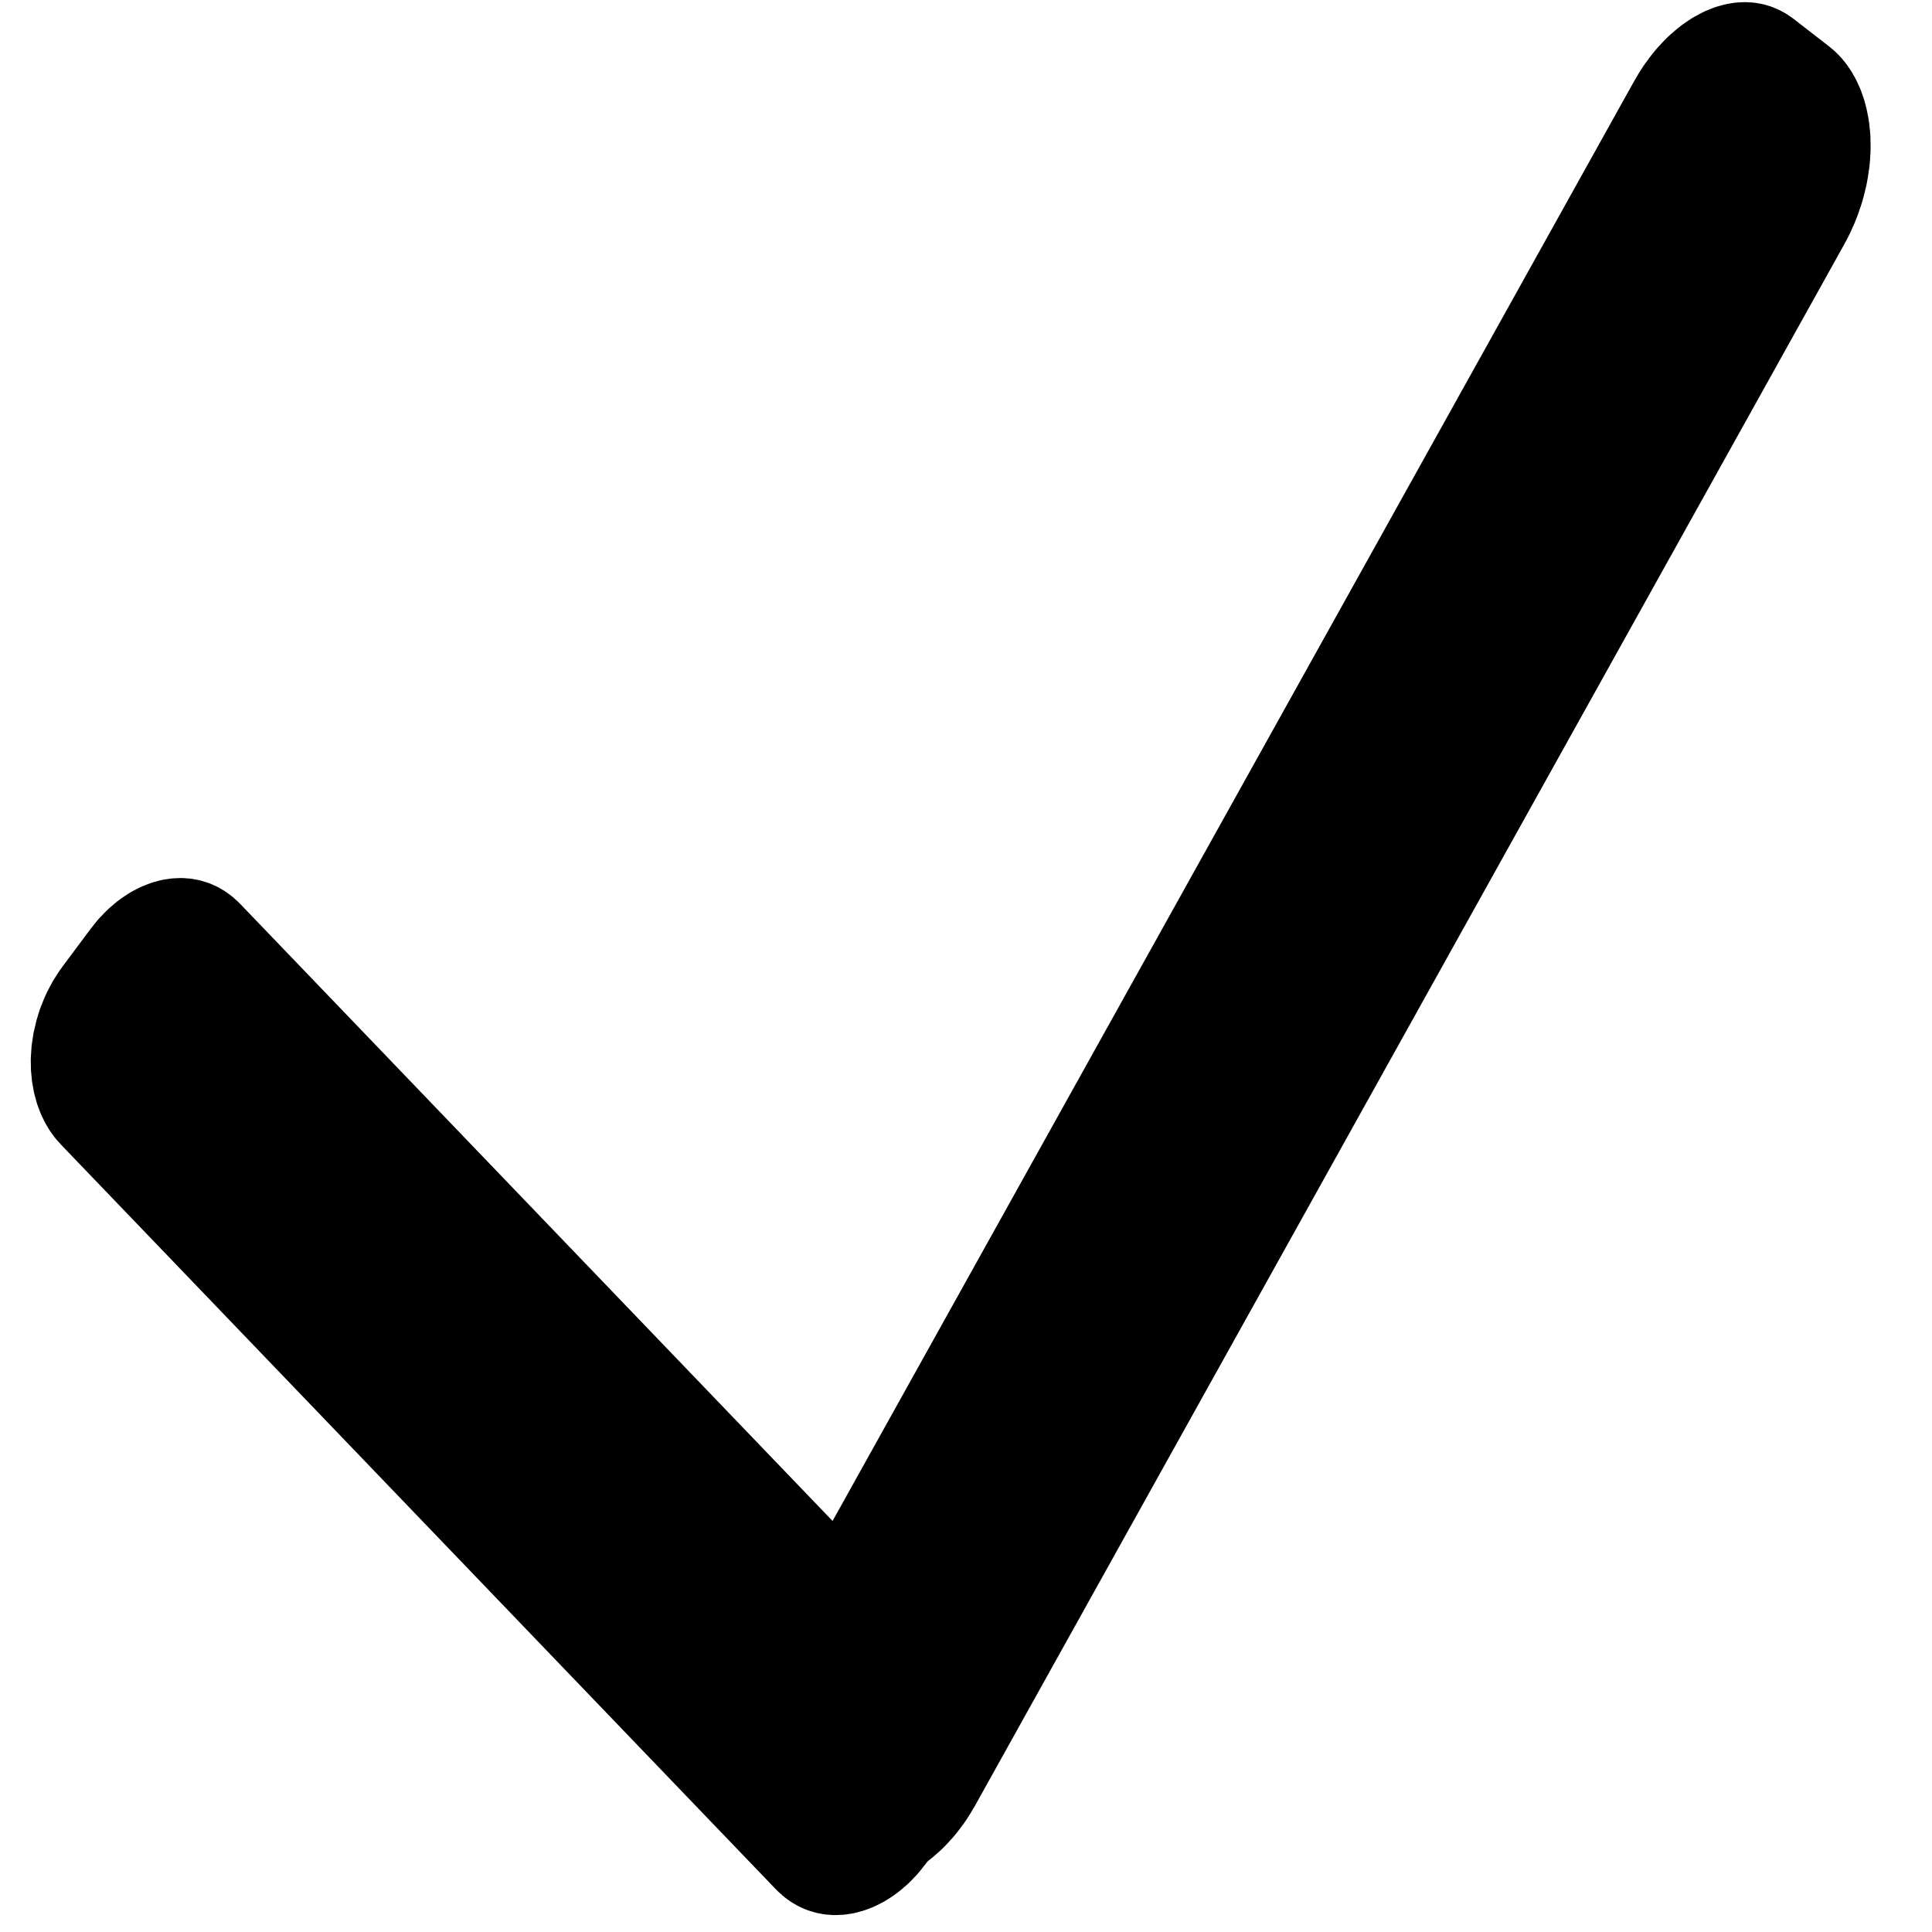
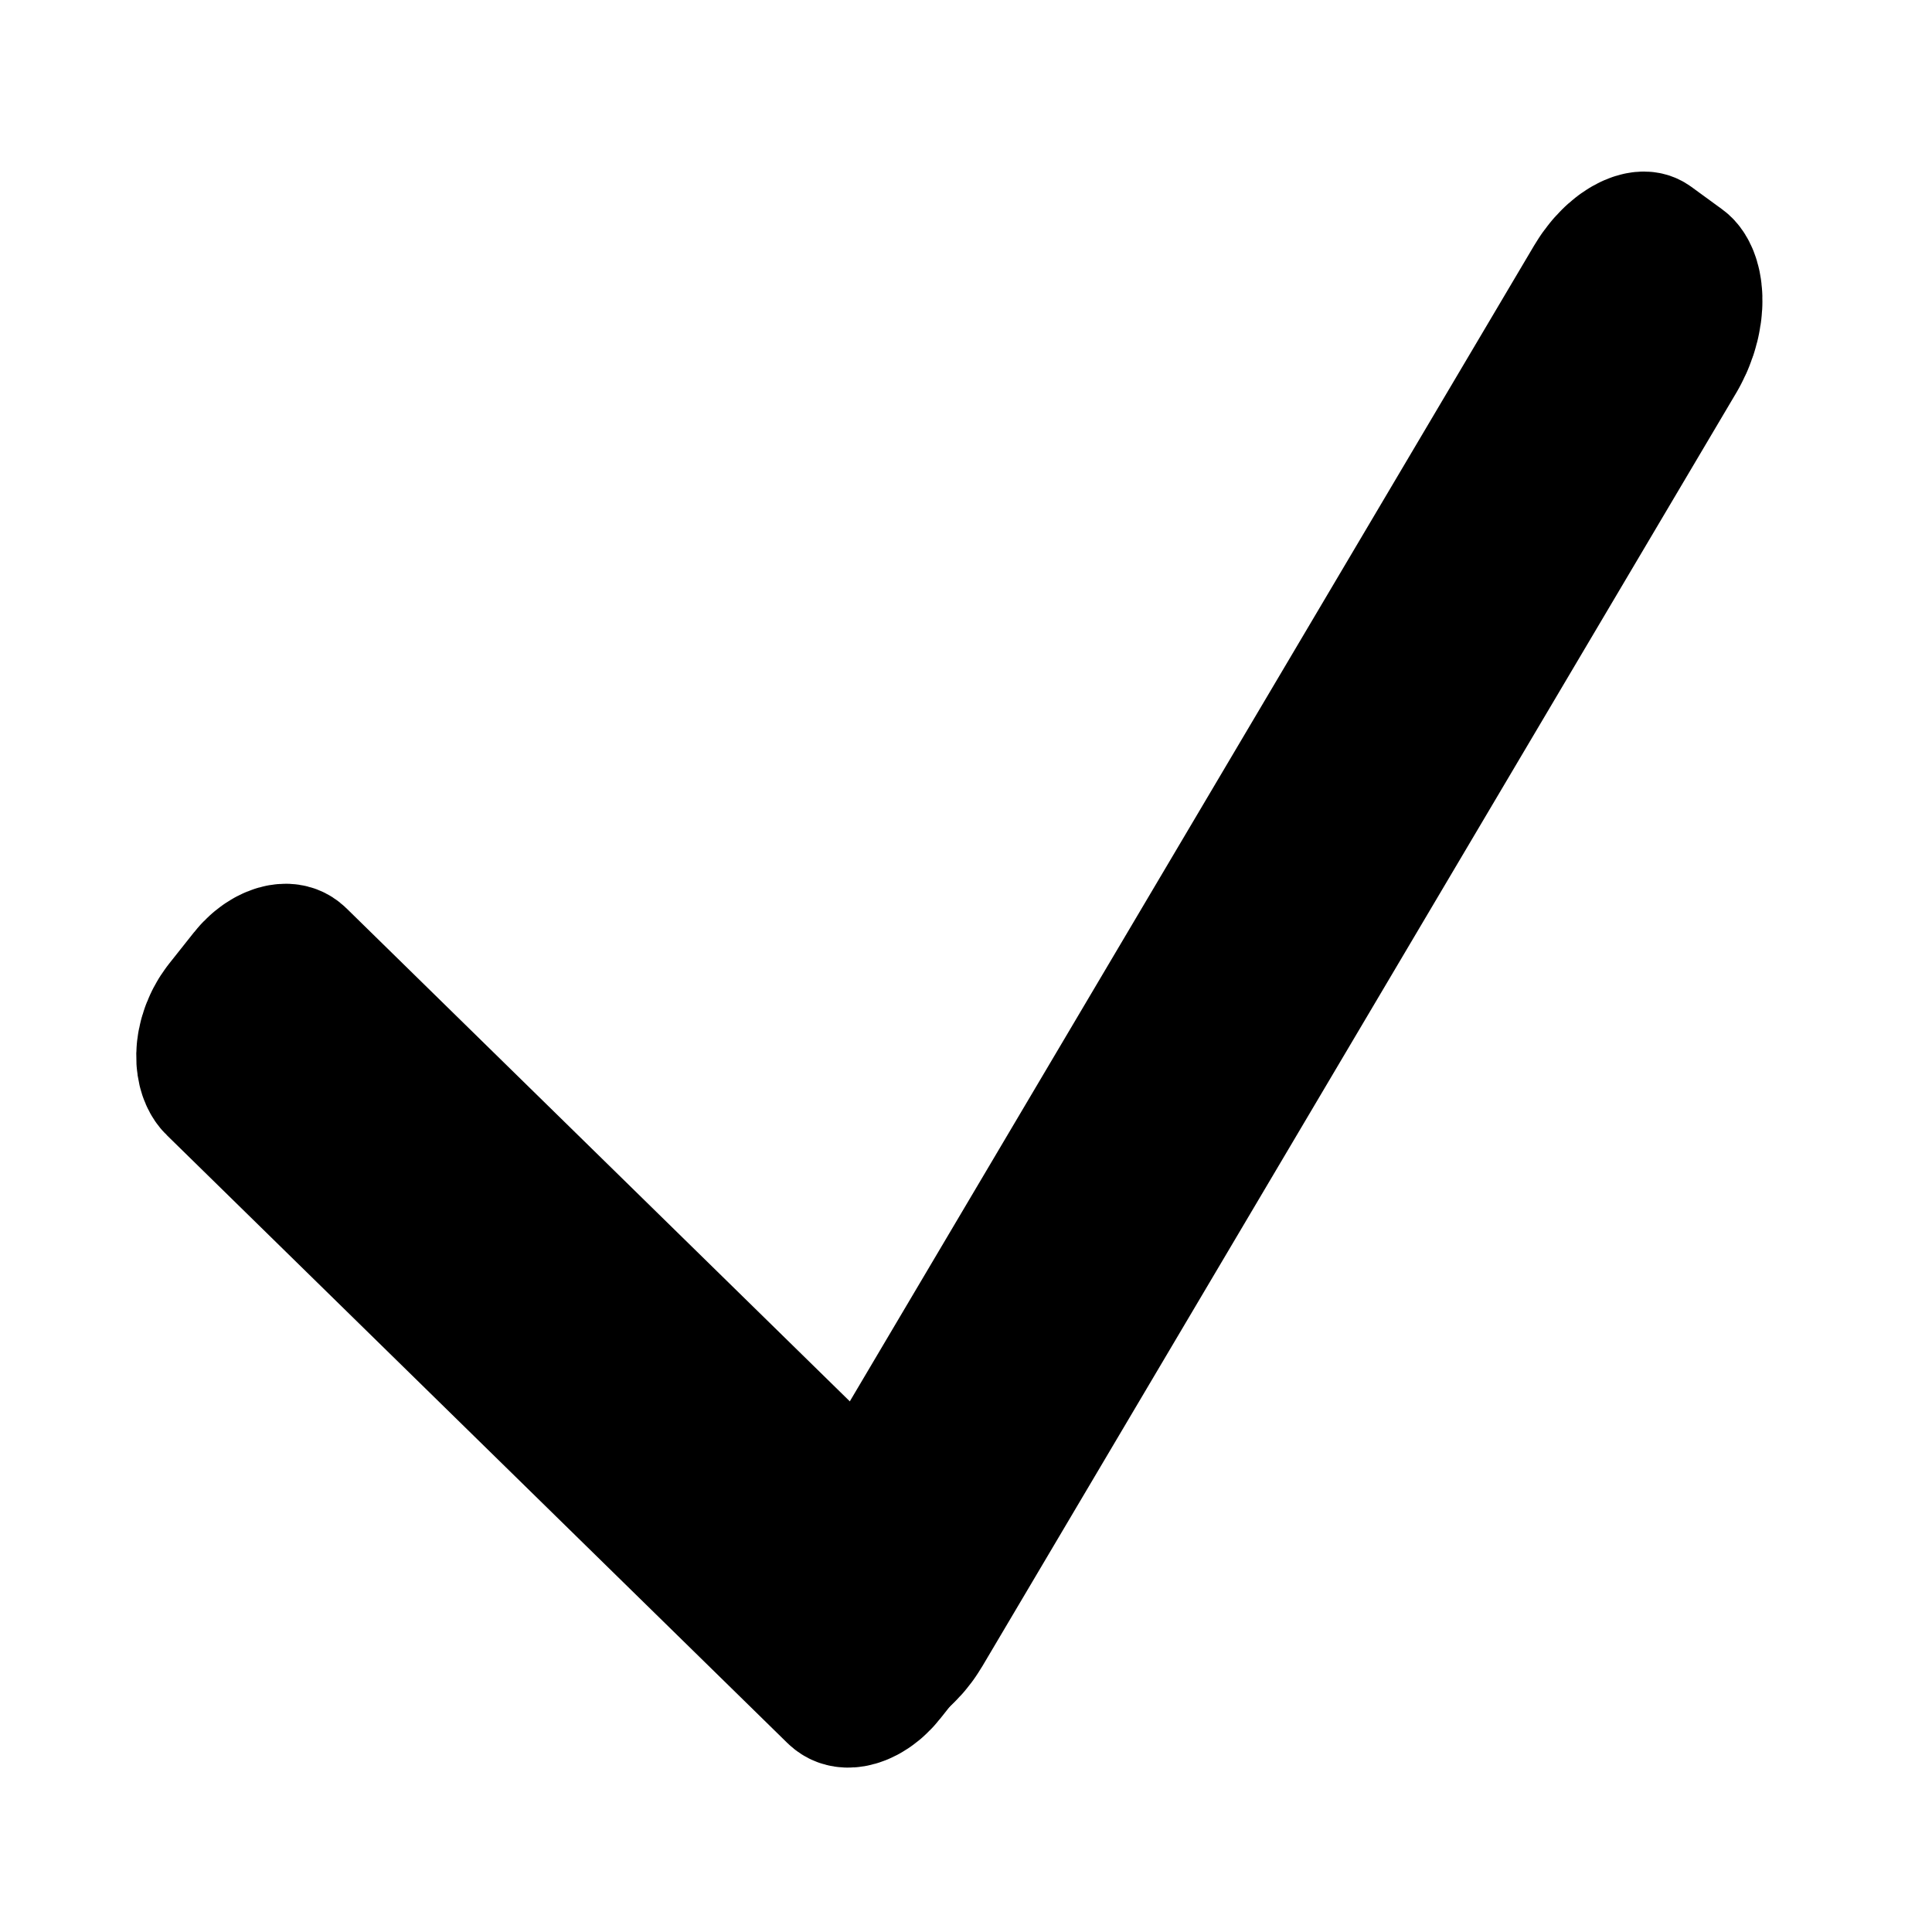
<svg xmlns="http://www.w3.org/2000/svg" width="100%" height="100%" viewBox="0 0 1875 1875" version="1.1" xml:space="preserve" style="fill-rule:evenodd;clip-rule:evenodd;stroke-linecap:round;stroke-linejoin:round;stroke-miterlimit:1.5;">
  <g transform="matrix(3.125,0,0,3.125,0,0)">
-     <g transform="matrix(1.15975,-2.08318,1.31391,1.01944,-410.726,626.023)">
-       <path d="M443.153,330.902C443.153,328.589 441.858,326.711 440.263,326.711L207.498,326.711C205.903,326.711 204.608,328.589 204.608,330.902L204.608,339.286C204.608,341.599 205.903,343.478 207.498,343.478L440.263,343.478C441.858,343.478 443.153,341.599 443.153,339.286L443.153,330.902Z" style="fill:none;stroke:black;stroke-width:32.91px;" />
+     <g transform="matrix(1.00644,-1.69992,1.14023,0.83188,-317.273,568.632)">
+       <path d="M443.153,330.902C443.153,328.589 441.818,326.711 440.172,326.711L207.589,326.711C205.943,326.711 204.608,328.589 204.608,330.902L204.608,339.286C204.608,341.599 205.943,343.478 207.589,343.478L440.172,343.478C441.818,343.478 443.153,341.599 443.153,339.286L443.153,330.902Z" style="fill:none;stroke:black;stroke-width:38.27px;" />
    </g>
-     <g transform="matrix(0.972727,1.01326,-1.04044,1.39453,191.362,-361.759)">
-       <path d="M443.153,330.902C443.153,328.589 440.858,326.711 438.031,326.711L209.73,326.711C206.903,326.711 204.608,328.589 204.608,330.902L204.608,339.286C204.608,341.599 206.903,343.478 209.73,343.478L438.031,343.478C440.858,343.478 443.153,341.599 443.153,339.286L443.153,330.902Z" style="fill:none;stroke:black;stroke-width:36.79px;" />
+     <g transform="matrix(0.844143,0.826843,-0.902905,1.13796,205.225,-237.418)">
+       <path d="M443.153,330.902C443.153,328.589 440.857,326.711 438.028,326.711L209.733,326.711C206.904,326.711 204.608,328.589 204.608,330.902L204.608,339.286C204.608,341.599 206.904,343.478 209.733,343.478L438.028,343.478C440.857,343.478 443.153,341.599 443.153,339.286L443.153,330.902Z" style="fill:none;stroke:black;stroke-width:45.09px;" />
    </g>
  </g>
</svg>
